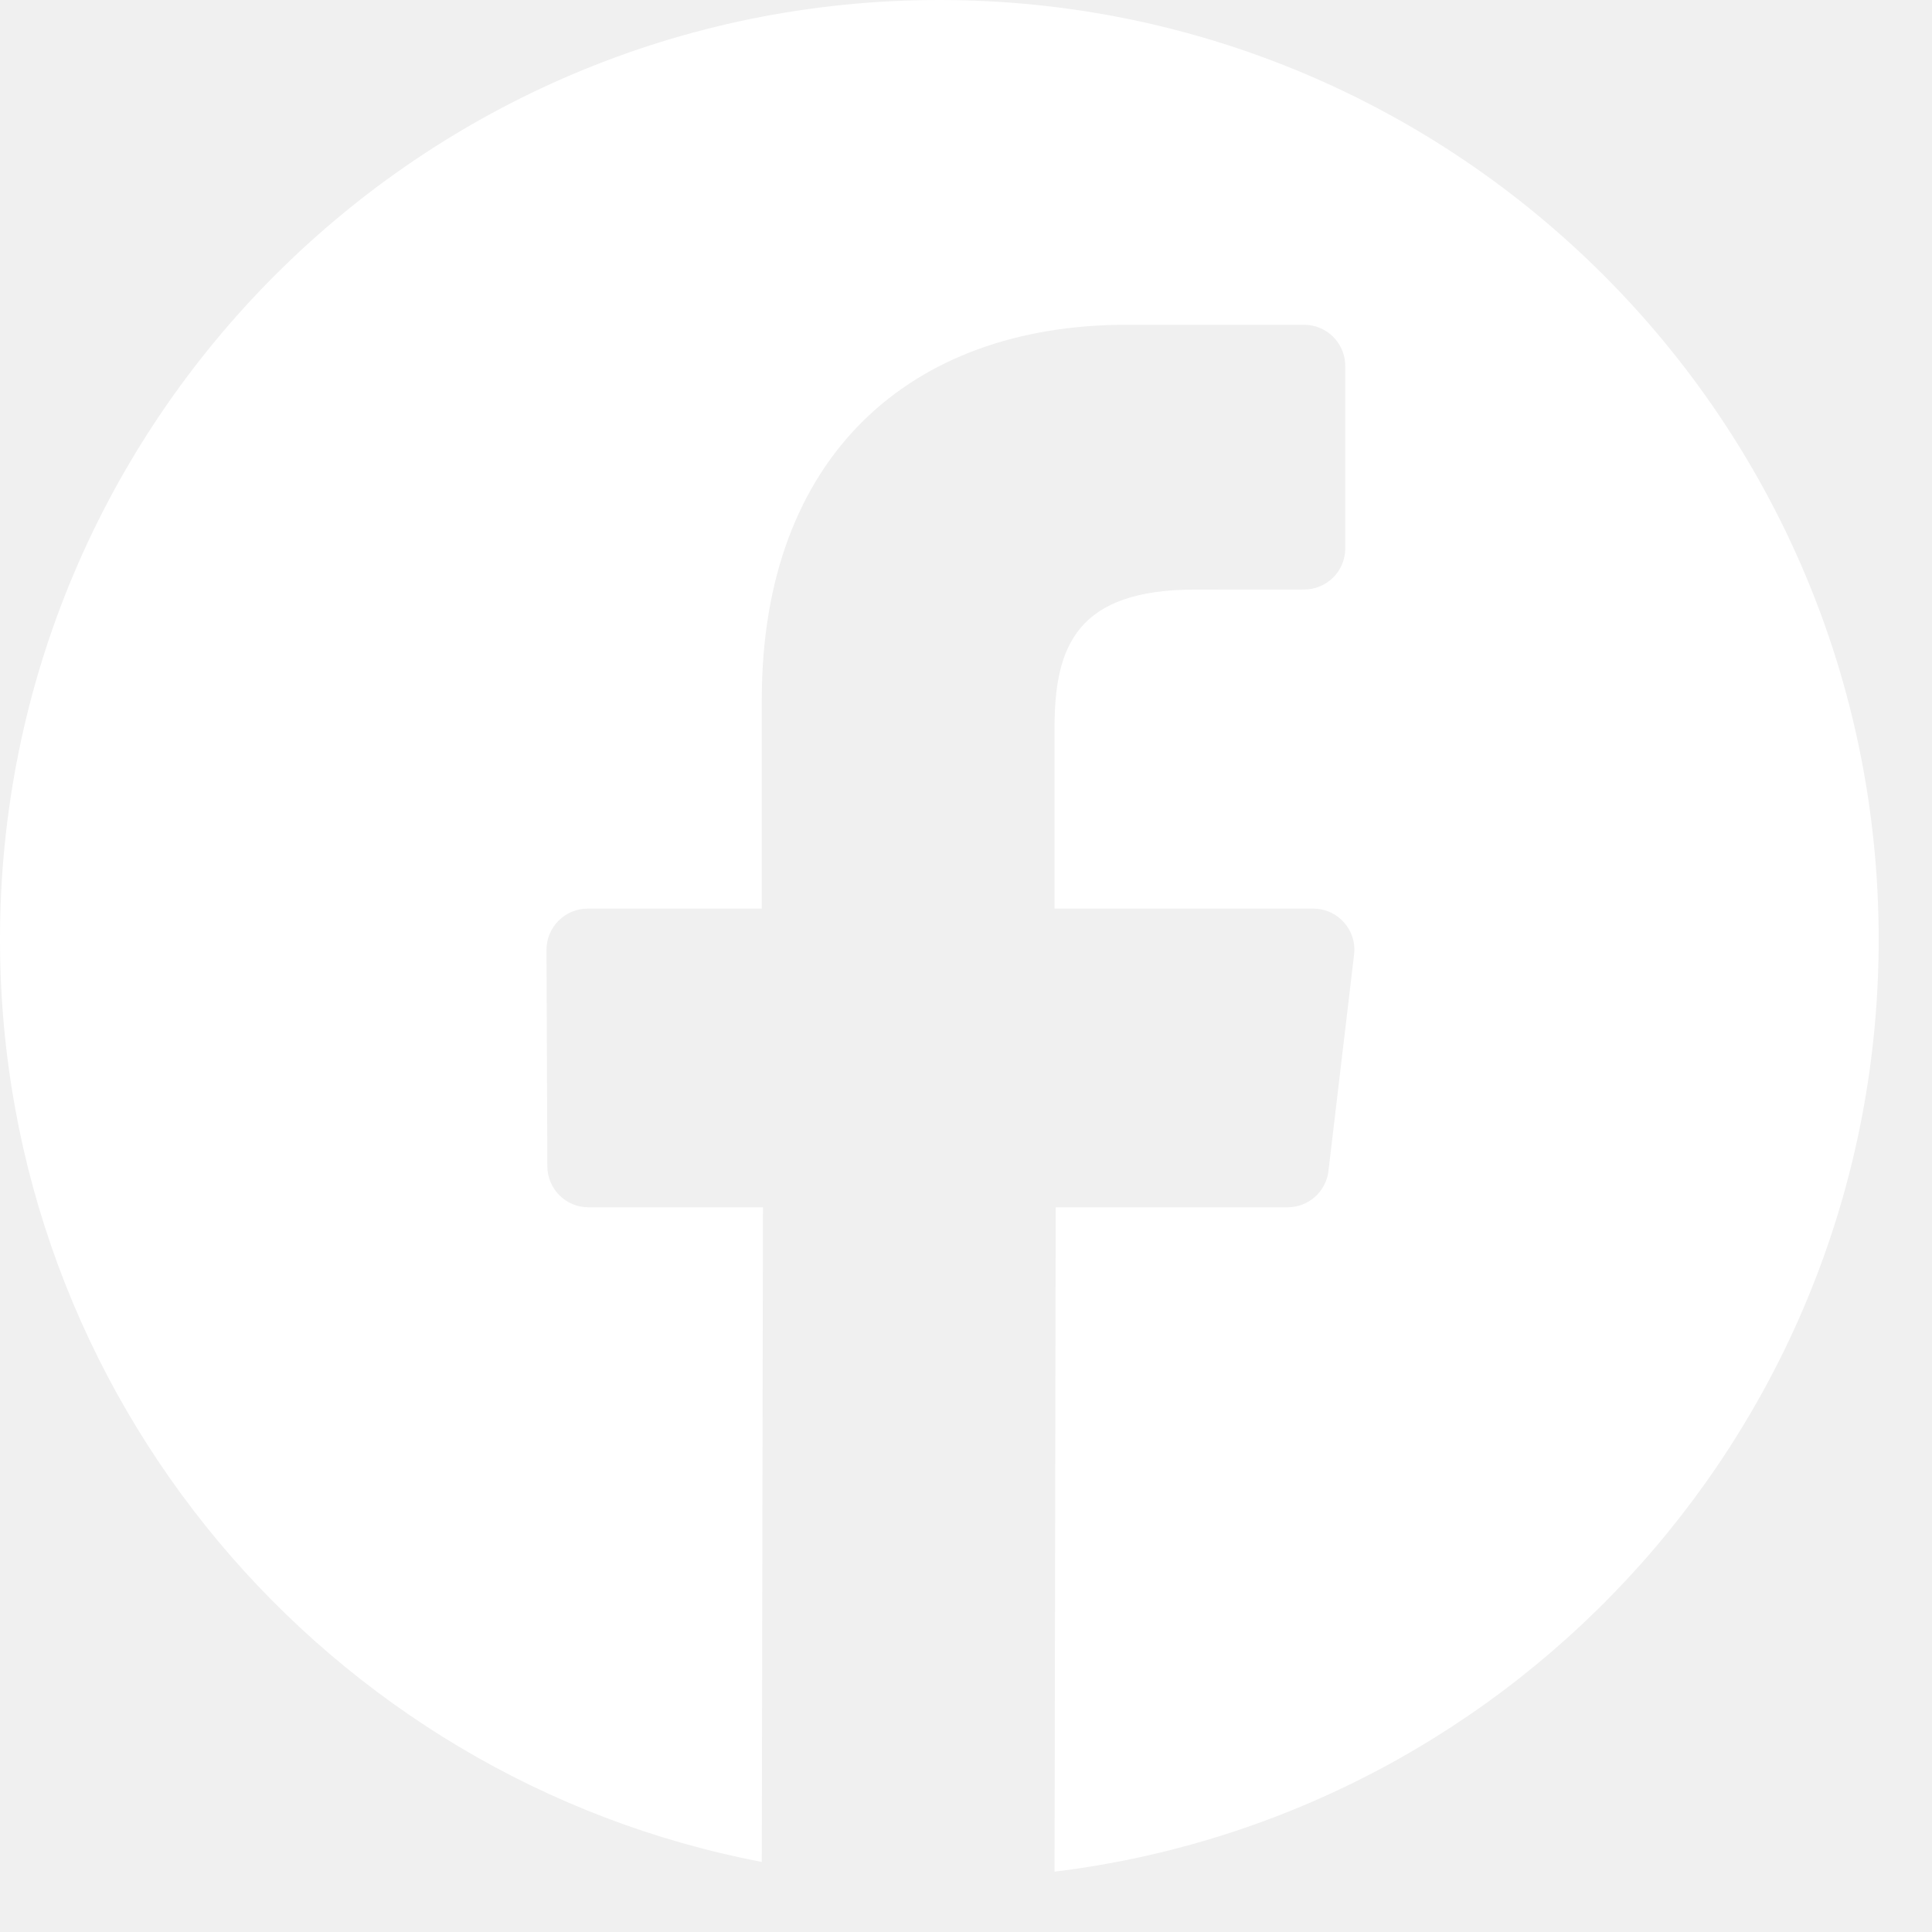
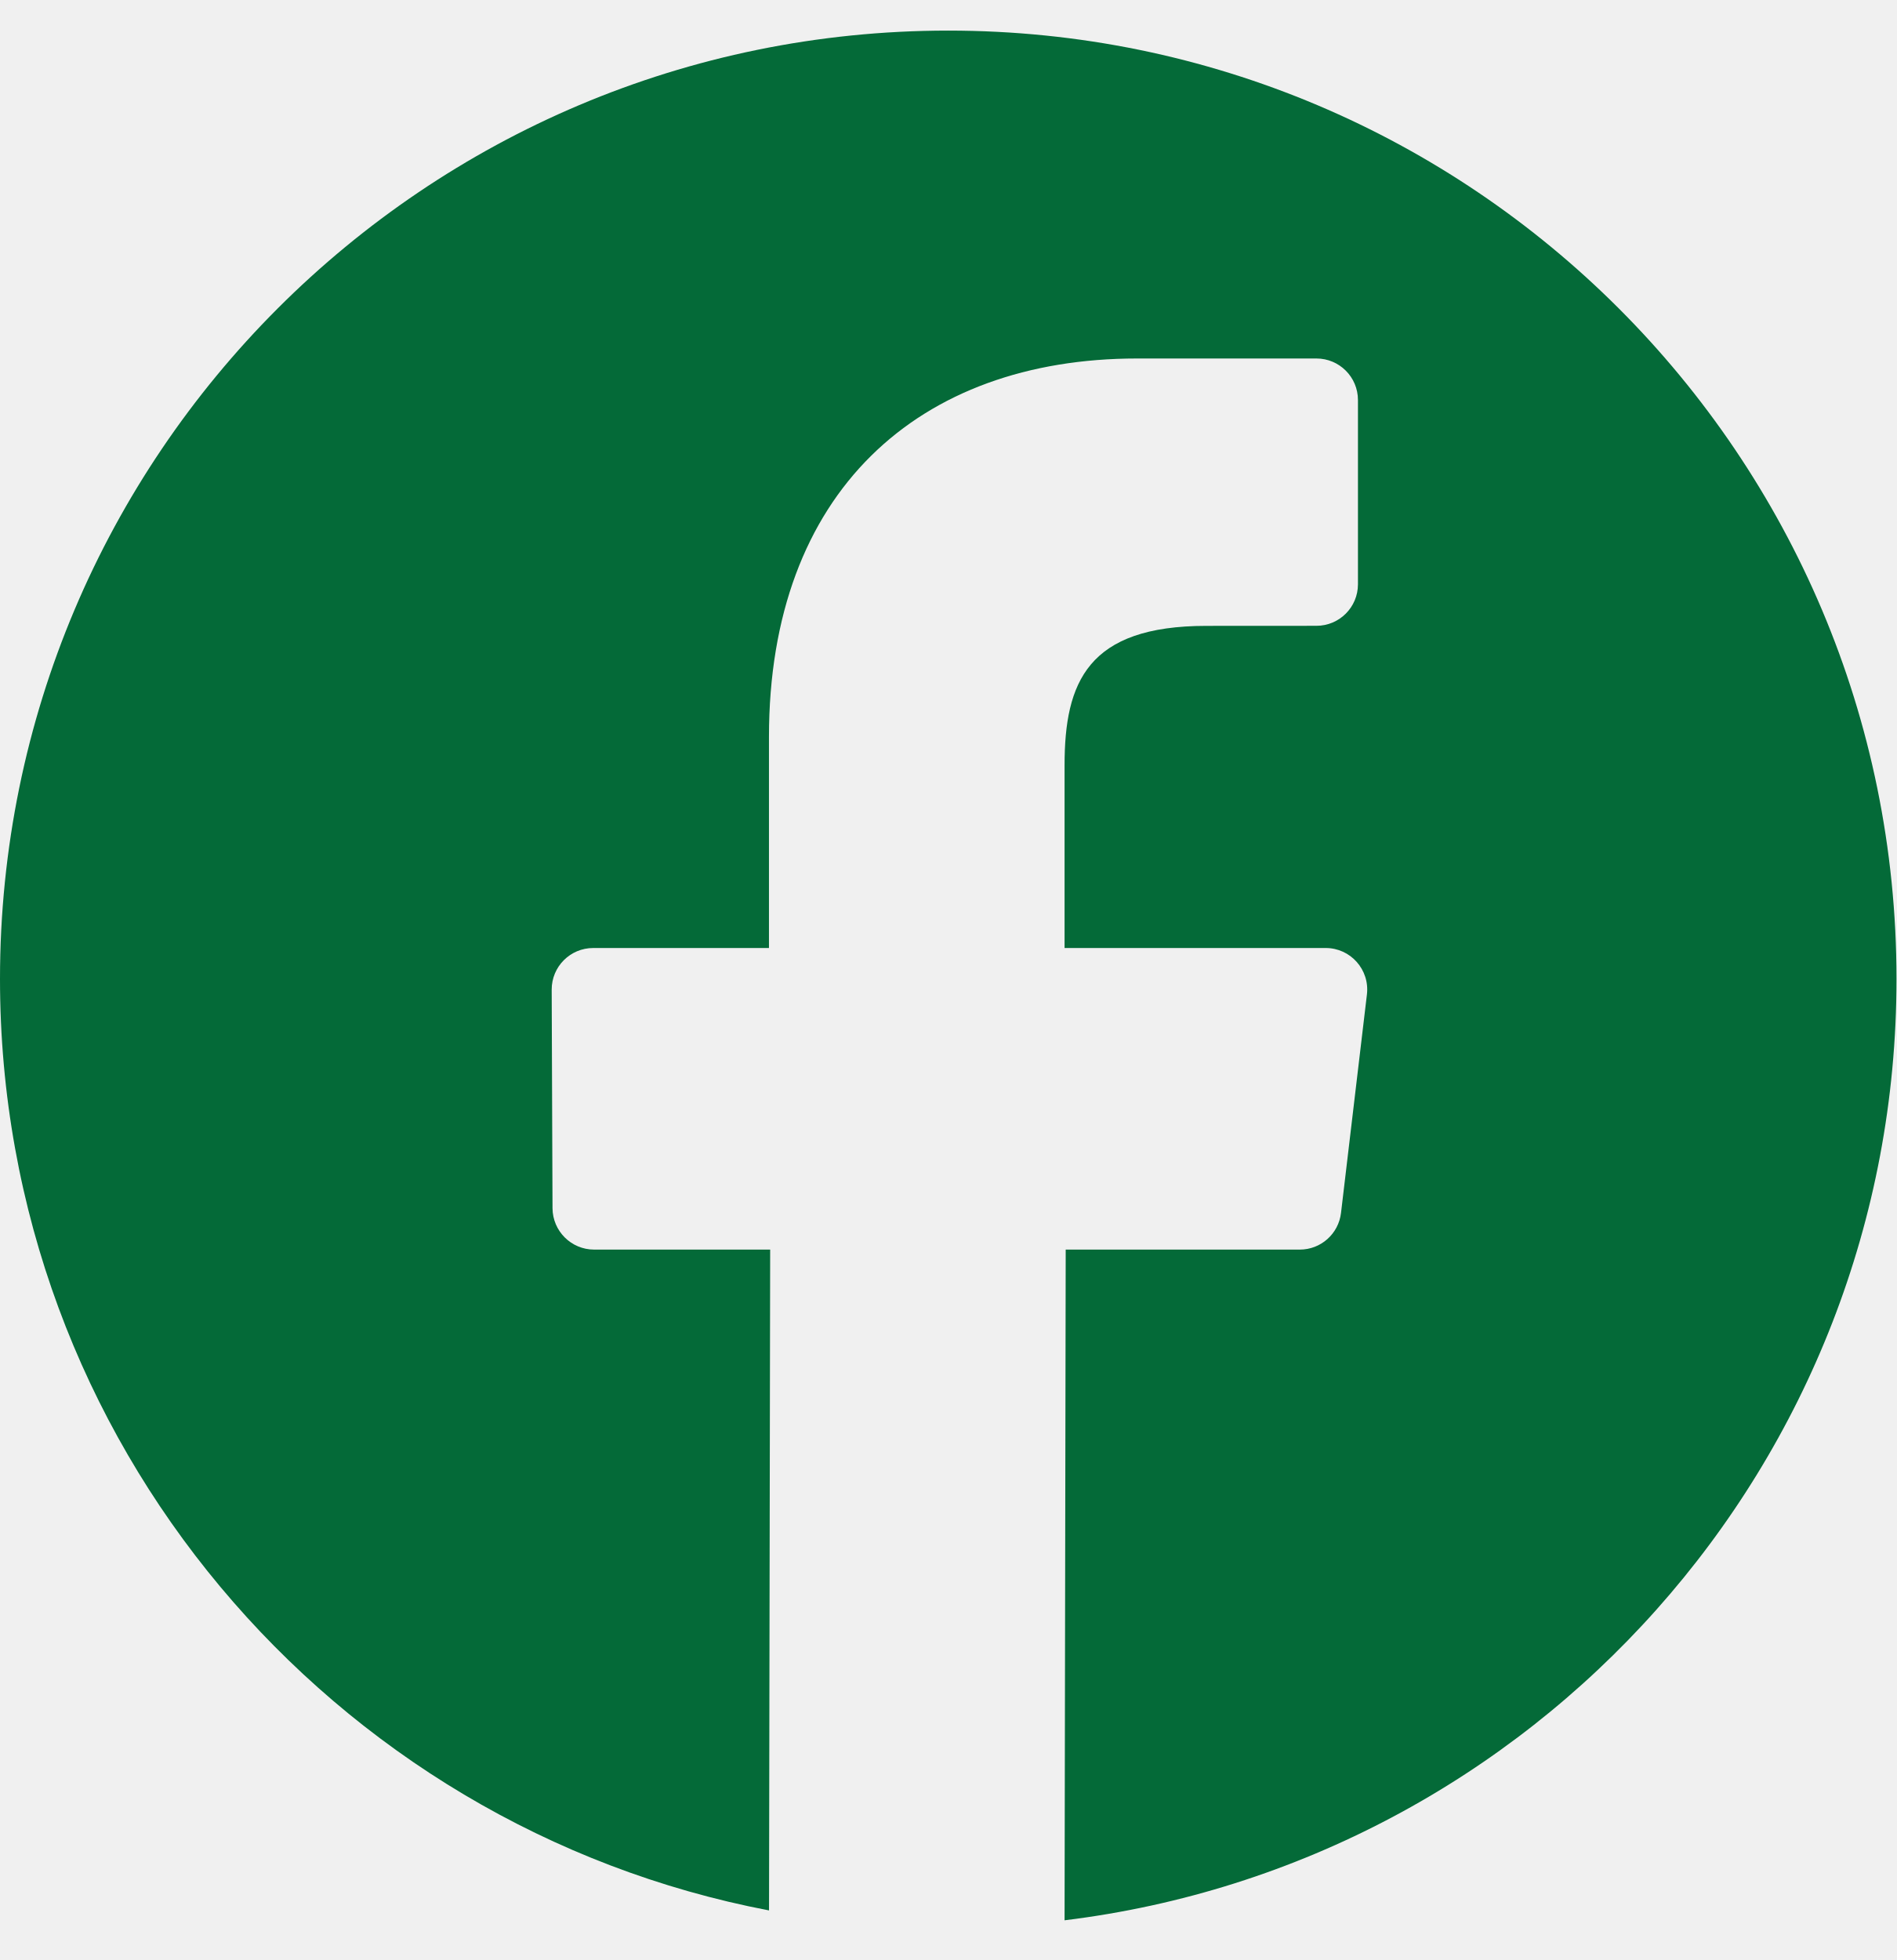
- <svg xmlns="http://www.w3.org/2000/svg" width="30" height="30" viewBox="0 0 30 30" fill="none">
-   <path fill-rule="evenodd" clip-rule="evenodd" d="M14.646 29.172C14.626 29.172 14.606 29.172 14.586 29.172C14.566 29.172 14.545 29.172 14.525 29.172L14.646 29.172ZM16.375 29.063L16.393 18.747H19.994C20.317 18.747 20.59 18.505 20.628 18.184L21.026 14.823C21.072 14.443 20.775 14.109 20.392 14.109H16.375V11.298C16.375 10.024 16.729 9.155 18.557 9.155L20.25 9.154C20.603 9.154 20.889 8.868 20.889 8.515V5.682C20.889 5.329 20.602 5.043 20.25 5.043H17.491C14.13 5.043 11.829 7.094 11.829 10.862V14.109H9.125C8.772 14.109 8.485 14.397 8.486 14.751L8.499 18.111C8.501 18.463 8.786 18.747 9.138 18.747H11.847L11.829 28.912C5.092 27.623 0 21.699 0 14.586C0 6.53 6.53 0 14.586 0C22.642 0 29.172 6.53 29.172 14.586C29.172 22.036 23.587 28.181 16.375 29.063Z" fill="white" />
+ <svg xmlns="http://www.w3.org/2000/svg" width="30" height="31" viewBox="0 0 30 31" fill="none">
+   <path fill-rule="evenodd" clip-rule="evenodd" d="M15.061 30.484C15.041 30.484 15.02 30.484 15 30.484C14.979 30.484 14.959 30.484 14.938 30.484L15.061 30.484ZM16.84 30.372L16.858 19.764H20.561C20.894 19.764 21.174 19.515 21.213 19.184L21.623 15.728C21.669 15.337 21.364 14.994 20.971 14.994H16.84V12.103C16.84 10.792 17.204 9.899 19.084 9.899L20.824 9.898C21.187 9.898 21.481 9.604 21.481 9.241V6.327C21.481 5.964 21.187 5.67 20.824 5.67H17.988C14.531 5.67 12.164 7.78 12.164 11.655V14.994H9.384C9.02 14.994 8.726 15.289 8.727 15.653L8.74 19.109C8.742 19.471 9.036 19.764 9.398 19.764H12.183L12.165 30.216C5.236 28.891 0 22.799 0 15.484C0 7.2 6.716 0.484 15 0.484C23.284 0.484 30 7.2 30 15.484C30 23.145 24.256 29.465 16.84 30.372Z" fill="#046A38" />
</svg>
